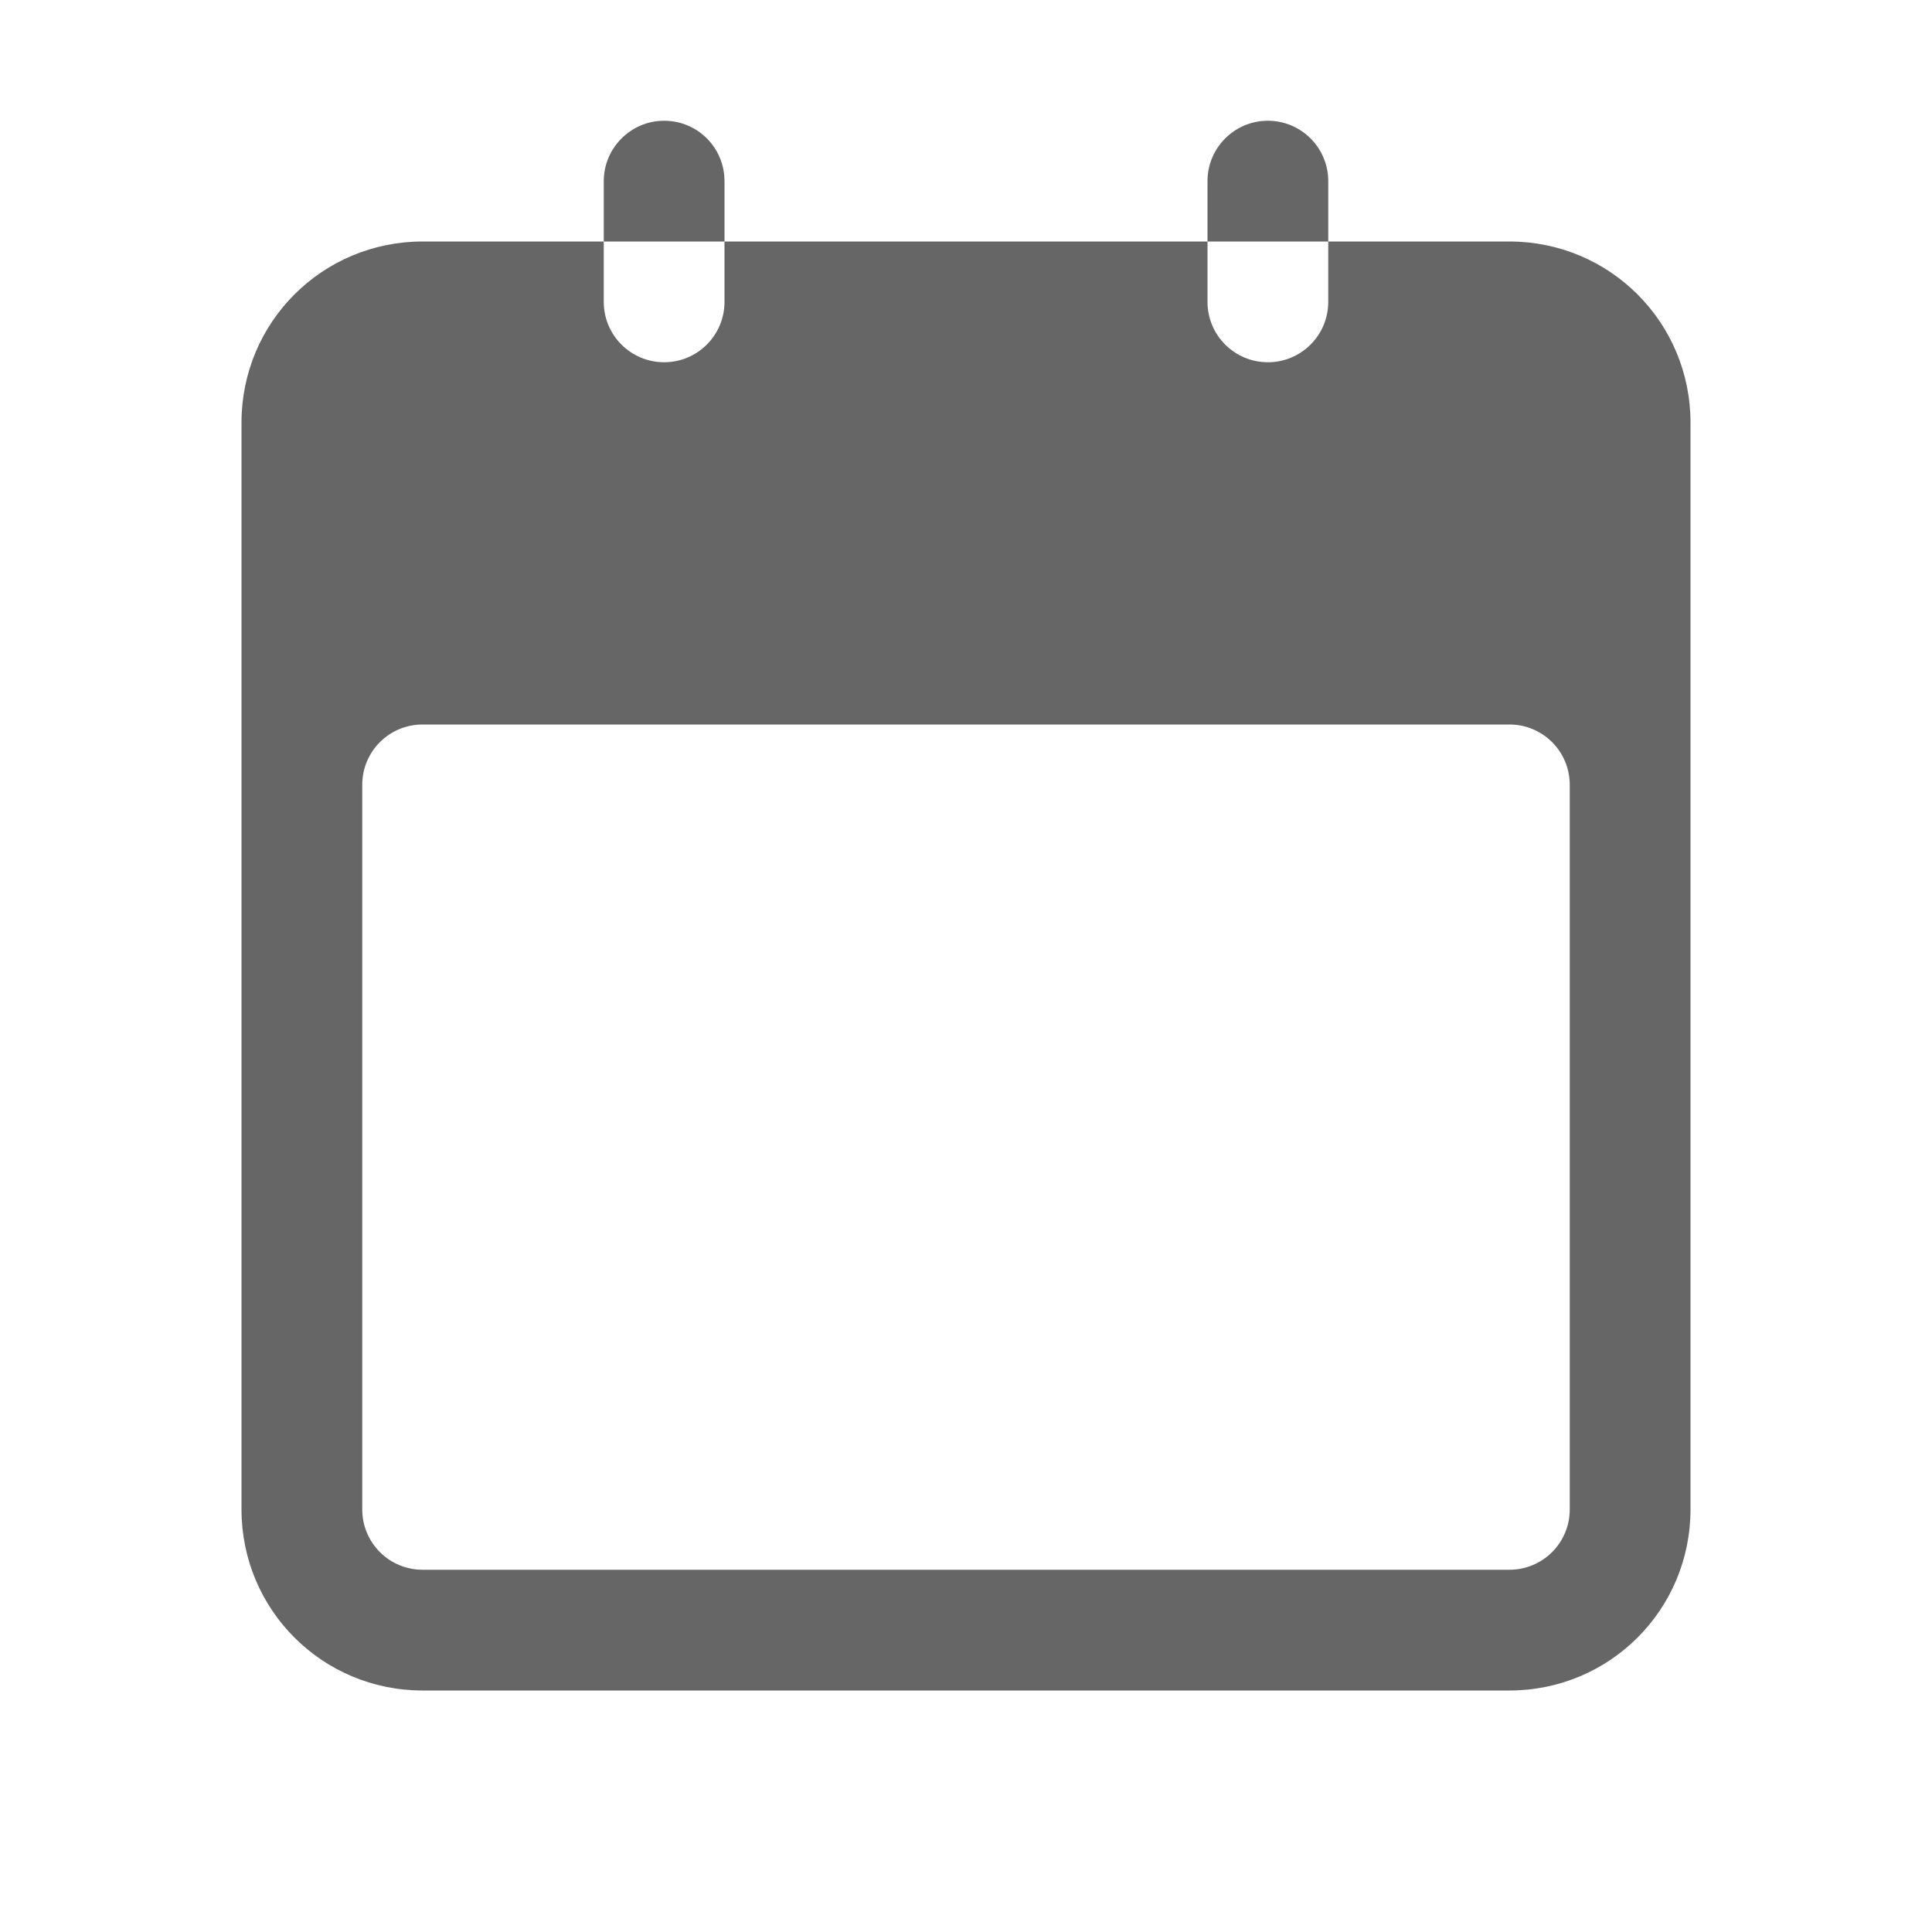
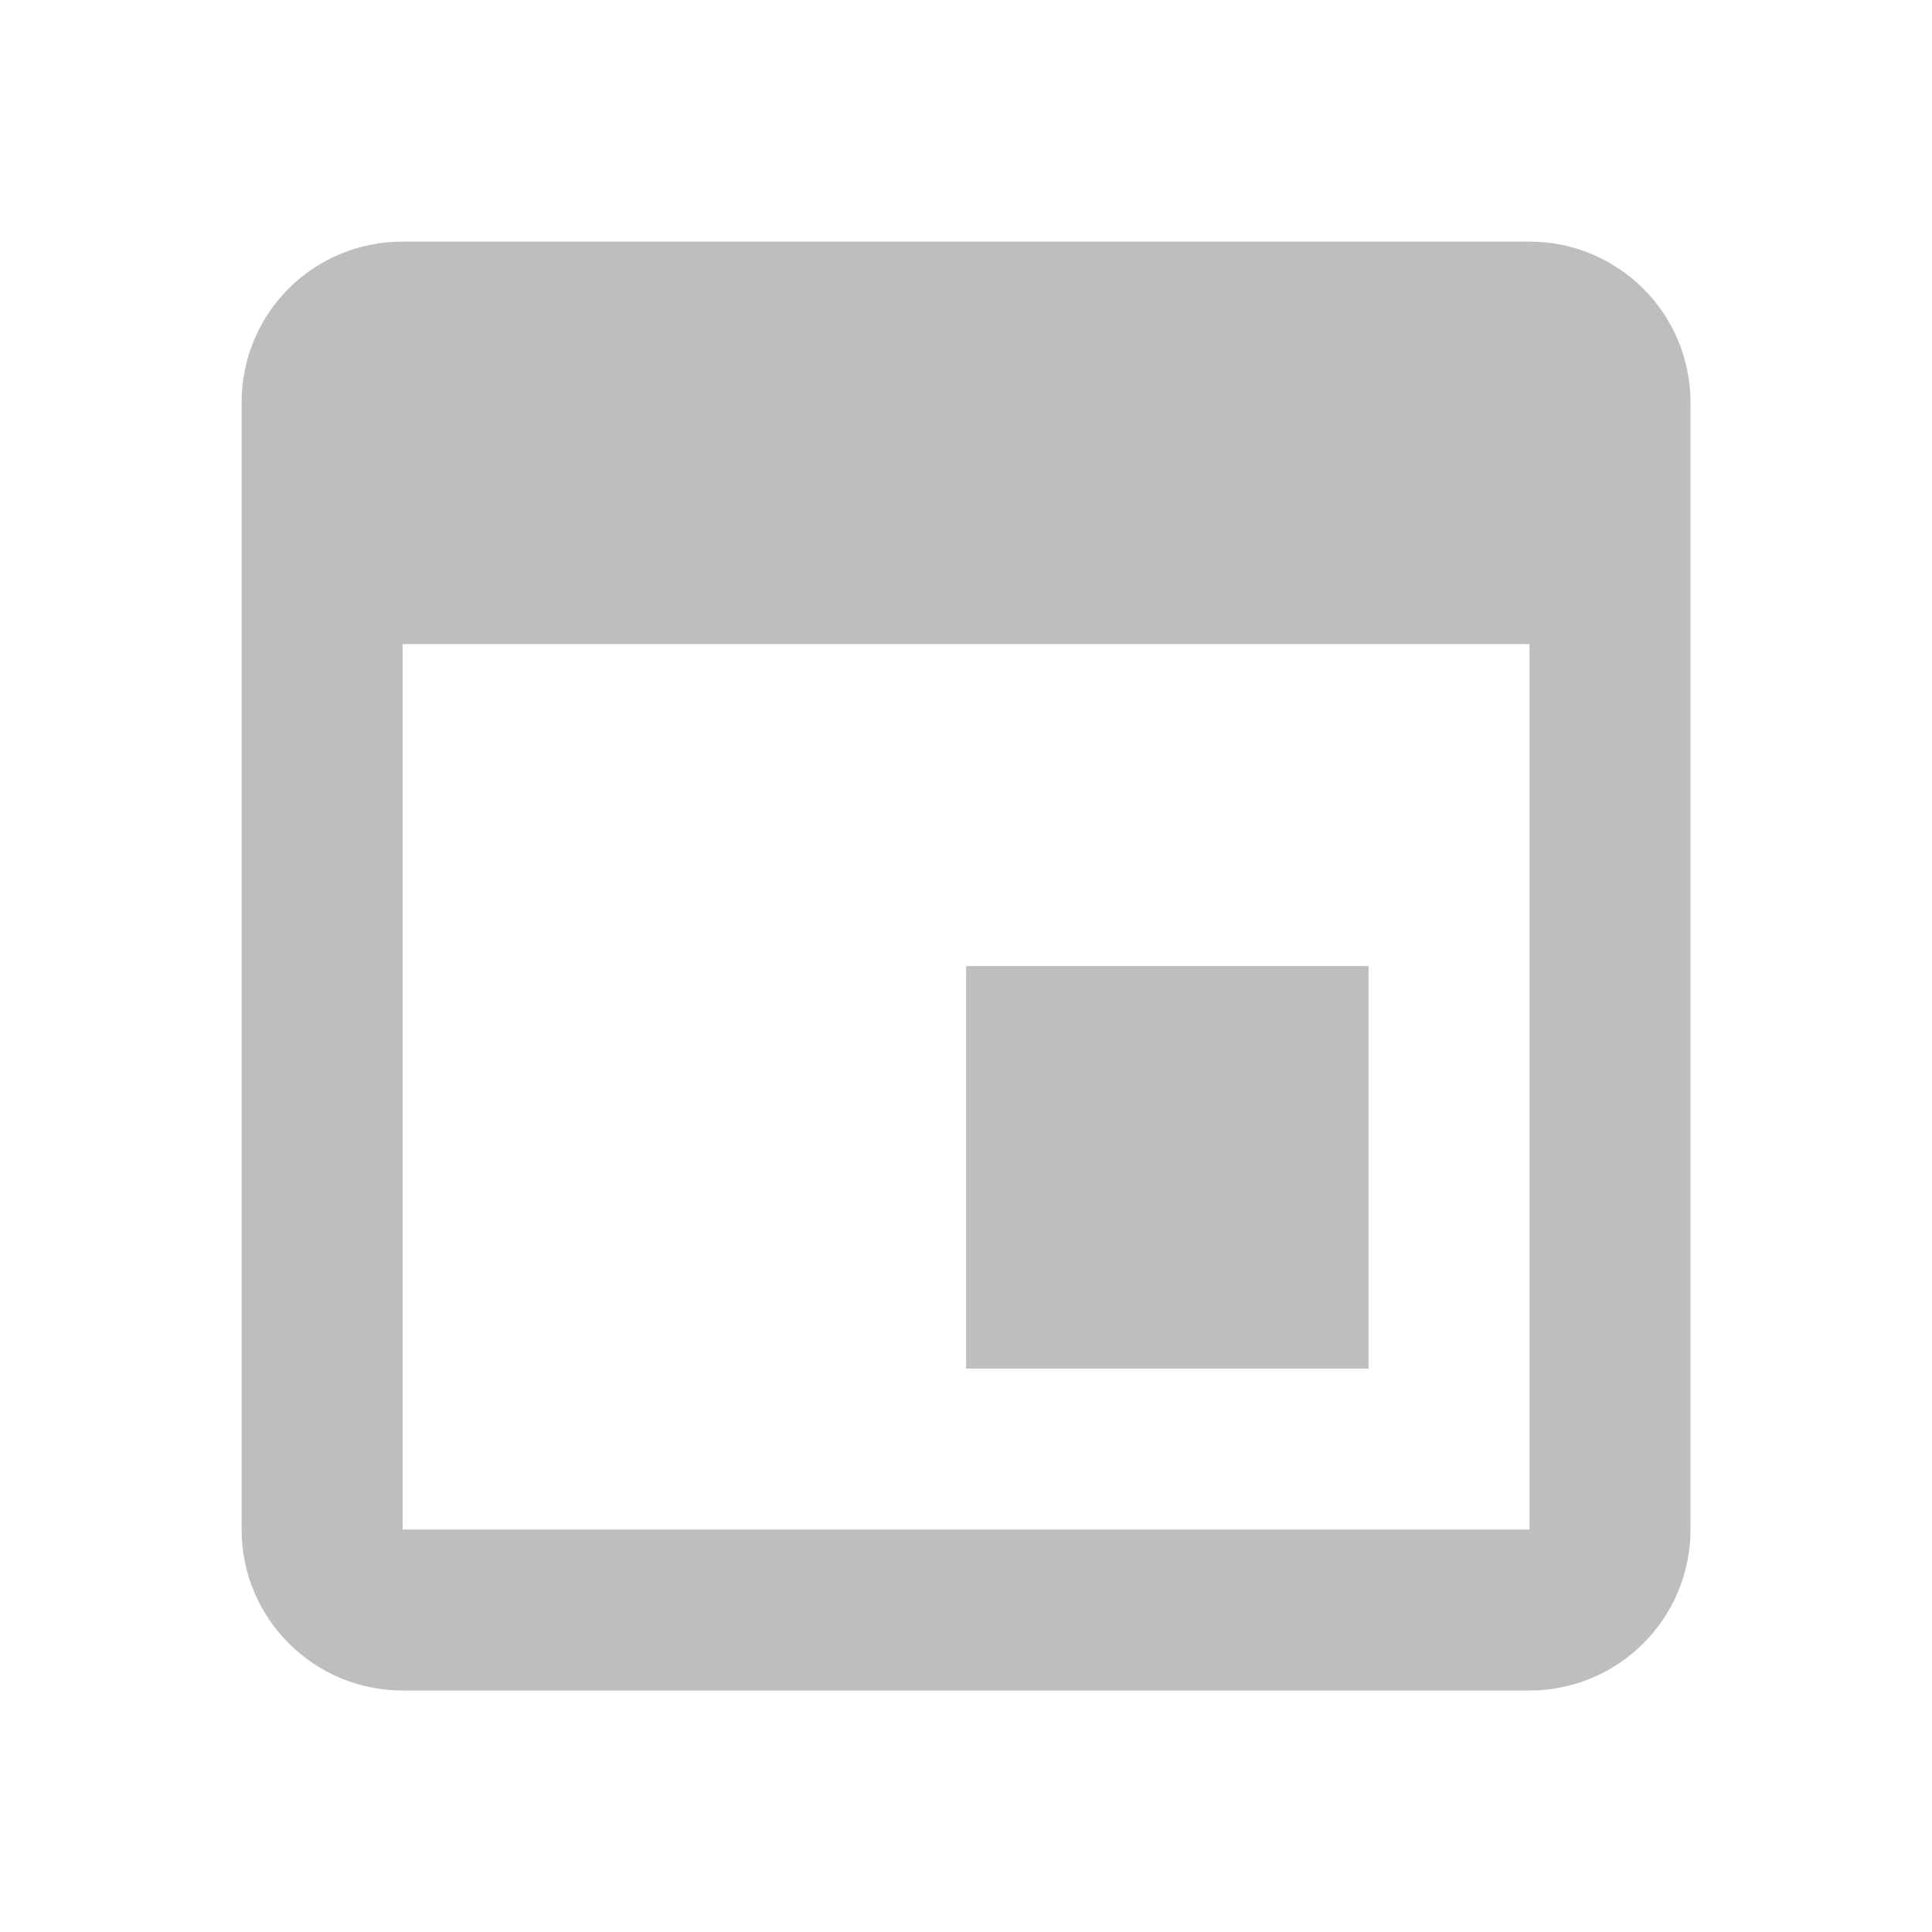
- <svg xmlns="http://www.w3.org/2000/svg" height="16" width="16">
-   <g transform="translate(-832 -524)">
-     <path color="#bebebe" d="M837.5 525c-.277 0-.5.227-.5.5v.5h1v-.5c0-.277-.223-.5-.5-.5zm.5 1v.5a.499.499 0 1 1-1 0v-.5h-1.5c-.831 0-1.5.669-1.5 1.5v9c0 .831.669 1.5 1.5 1.5h9c.831 0 1.5-.669 1.5-1.5v-9c0-.831-.669-1.5-1.5-1.5H843v.5a.499.499 0 1 1-1 0v-.5zm4 0h1v-.5a.499.499 0 1 0-1 0zm-6.5 4h9c.277 0 .5.223.5.5v6c0 .277-.223.5-.5.5h-9a.499.499 0 0 1-.5-.5v-6c0-.277.223-.5.5-.5z" fill="#666" overflow="visible" style="isolation:auto;mix-blend-mode:normal;marker:none" />
-   </g>
+ <svg xmlns="http://www.w3.org/2000/svg" enable-background="new" height="16" width="16">
+   <path d="m12.667 12.667h-9.333v-7.333h9.333m-9.333-3.333c-.74 0-1.333.593-1.333 1.333v9.333c0 .736.597 1.333 1.333 1.333h9.333c.736 0 1.333-.597 1.333-1.333v-9.333c0-.74-.6-1.333-1.333-1.333m-1.333 6h-3.333v3.333h3.333z" fill="#bebebe" stroke-width=".667" />
</svg>
